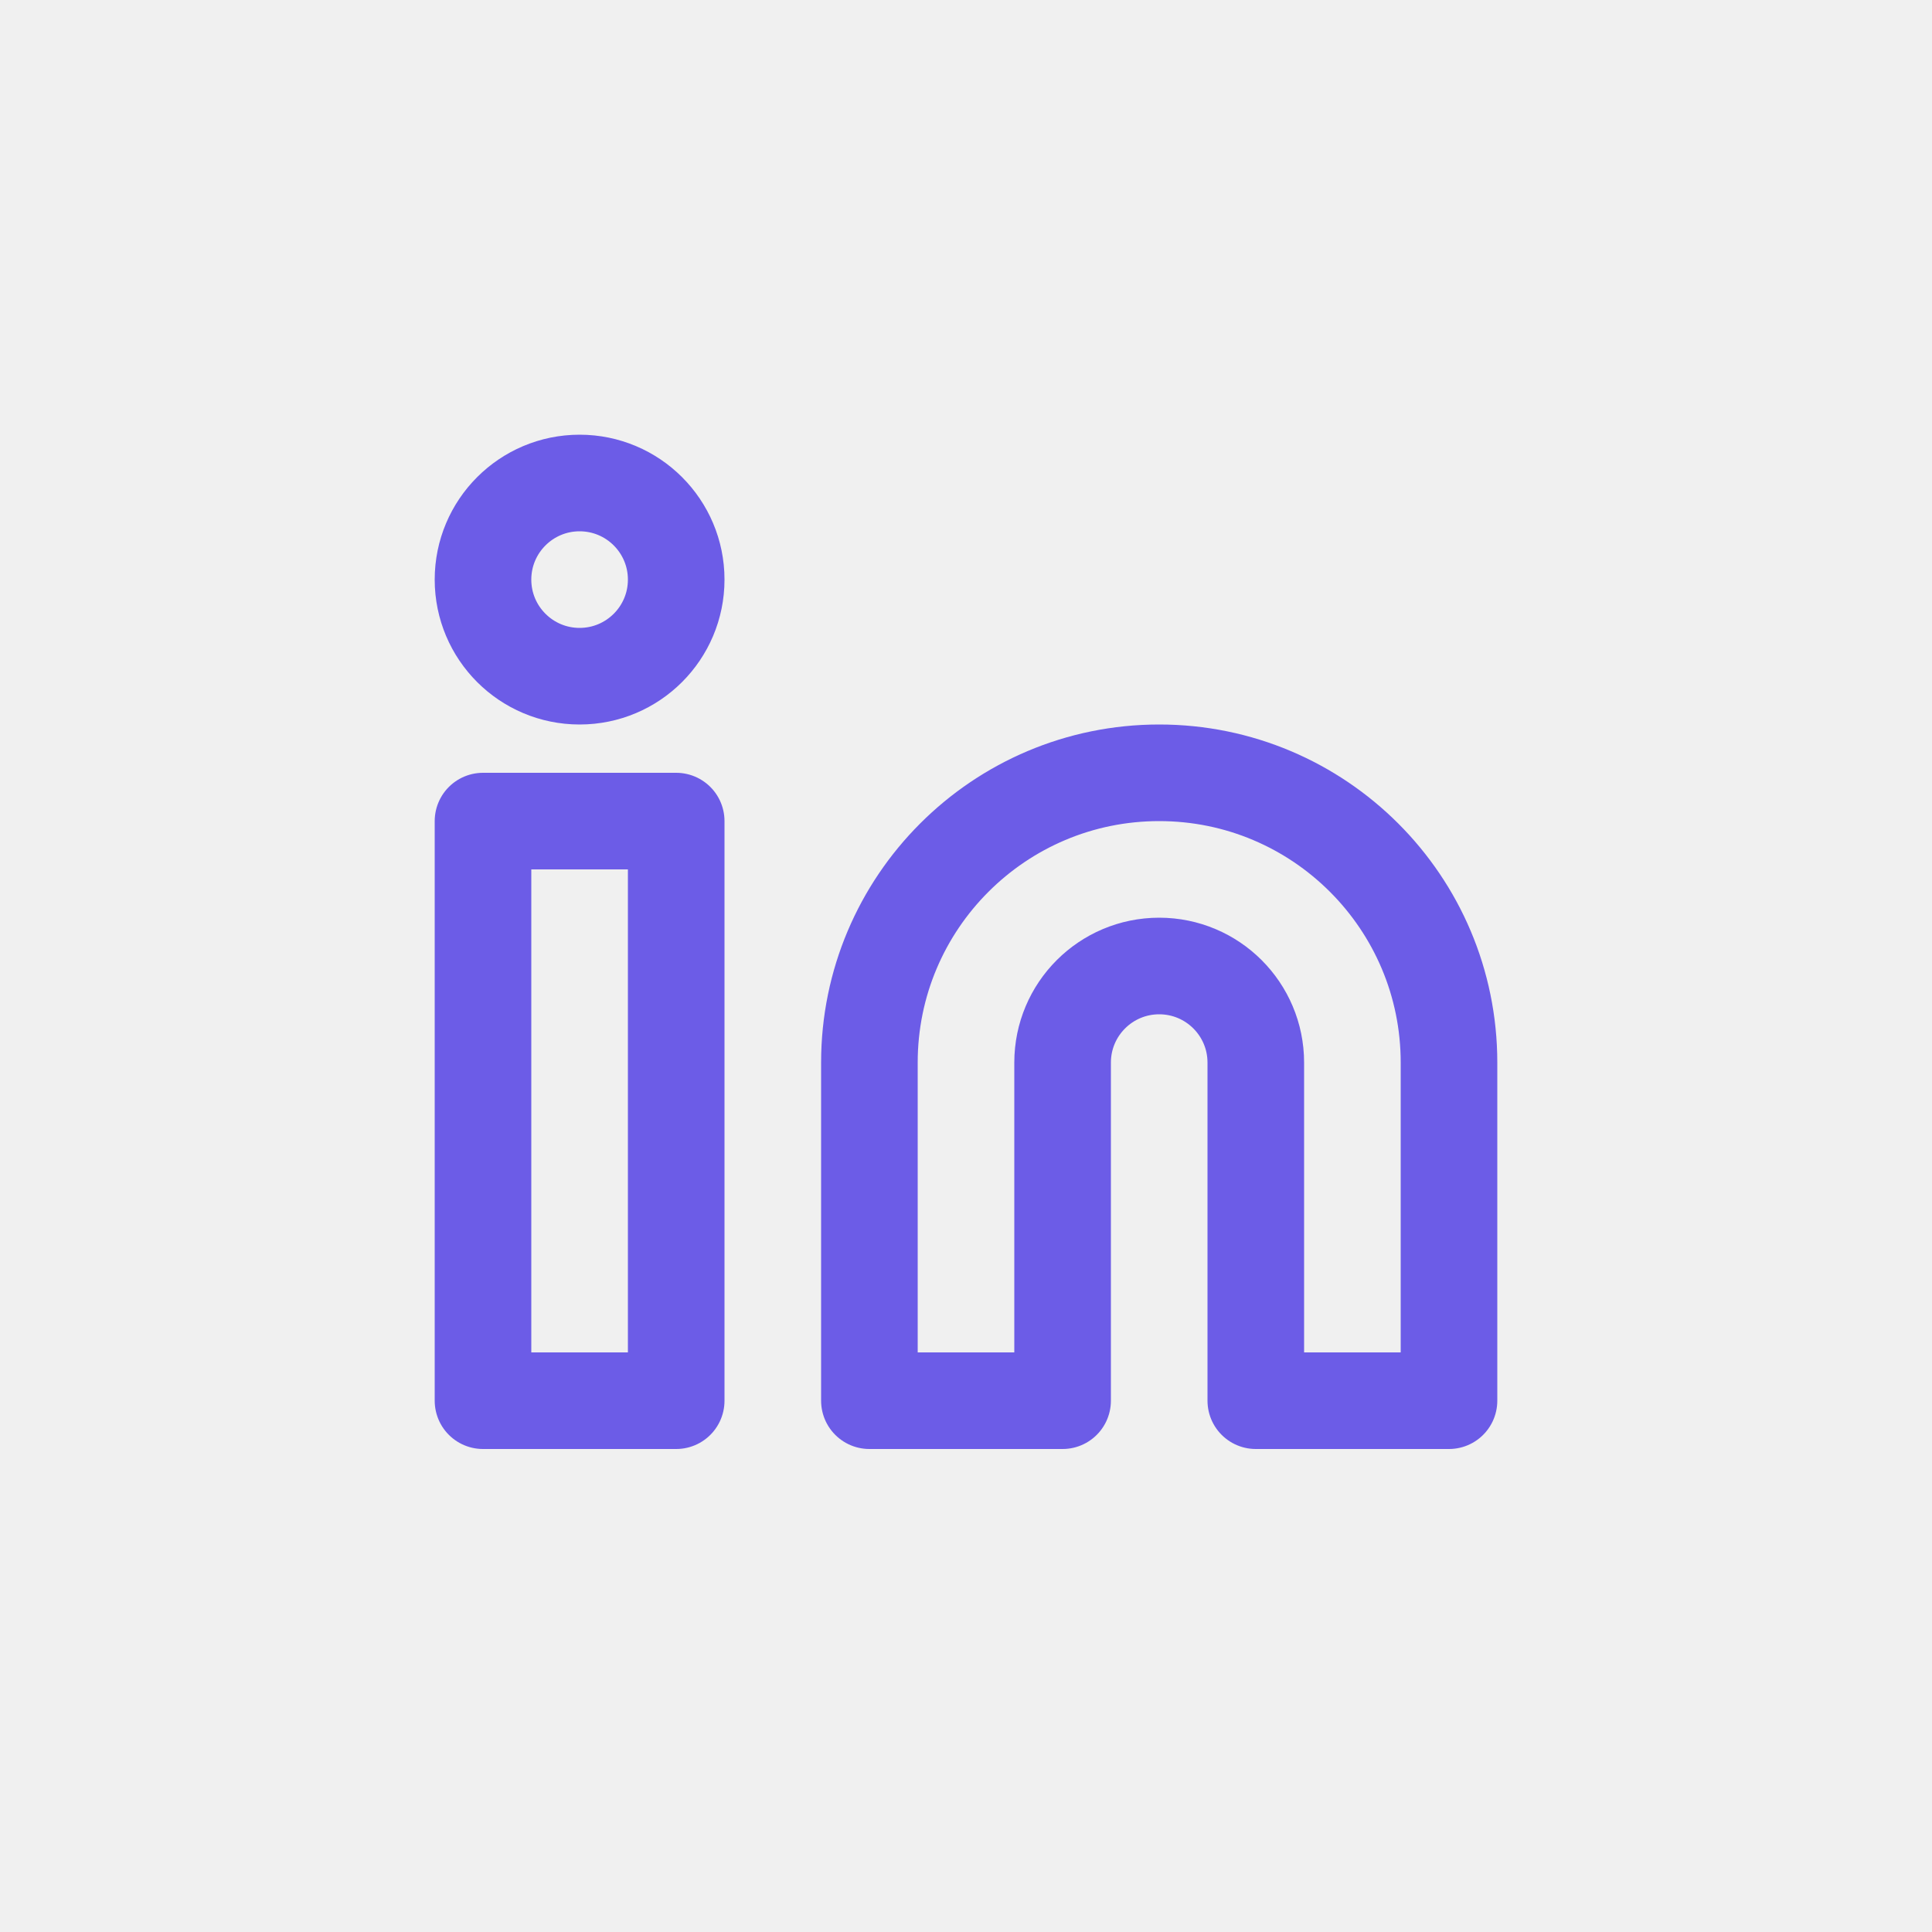
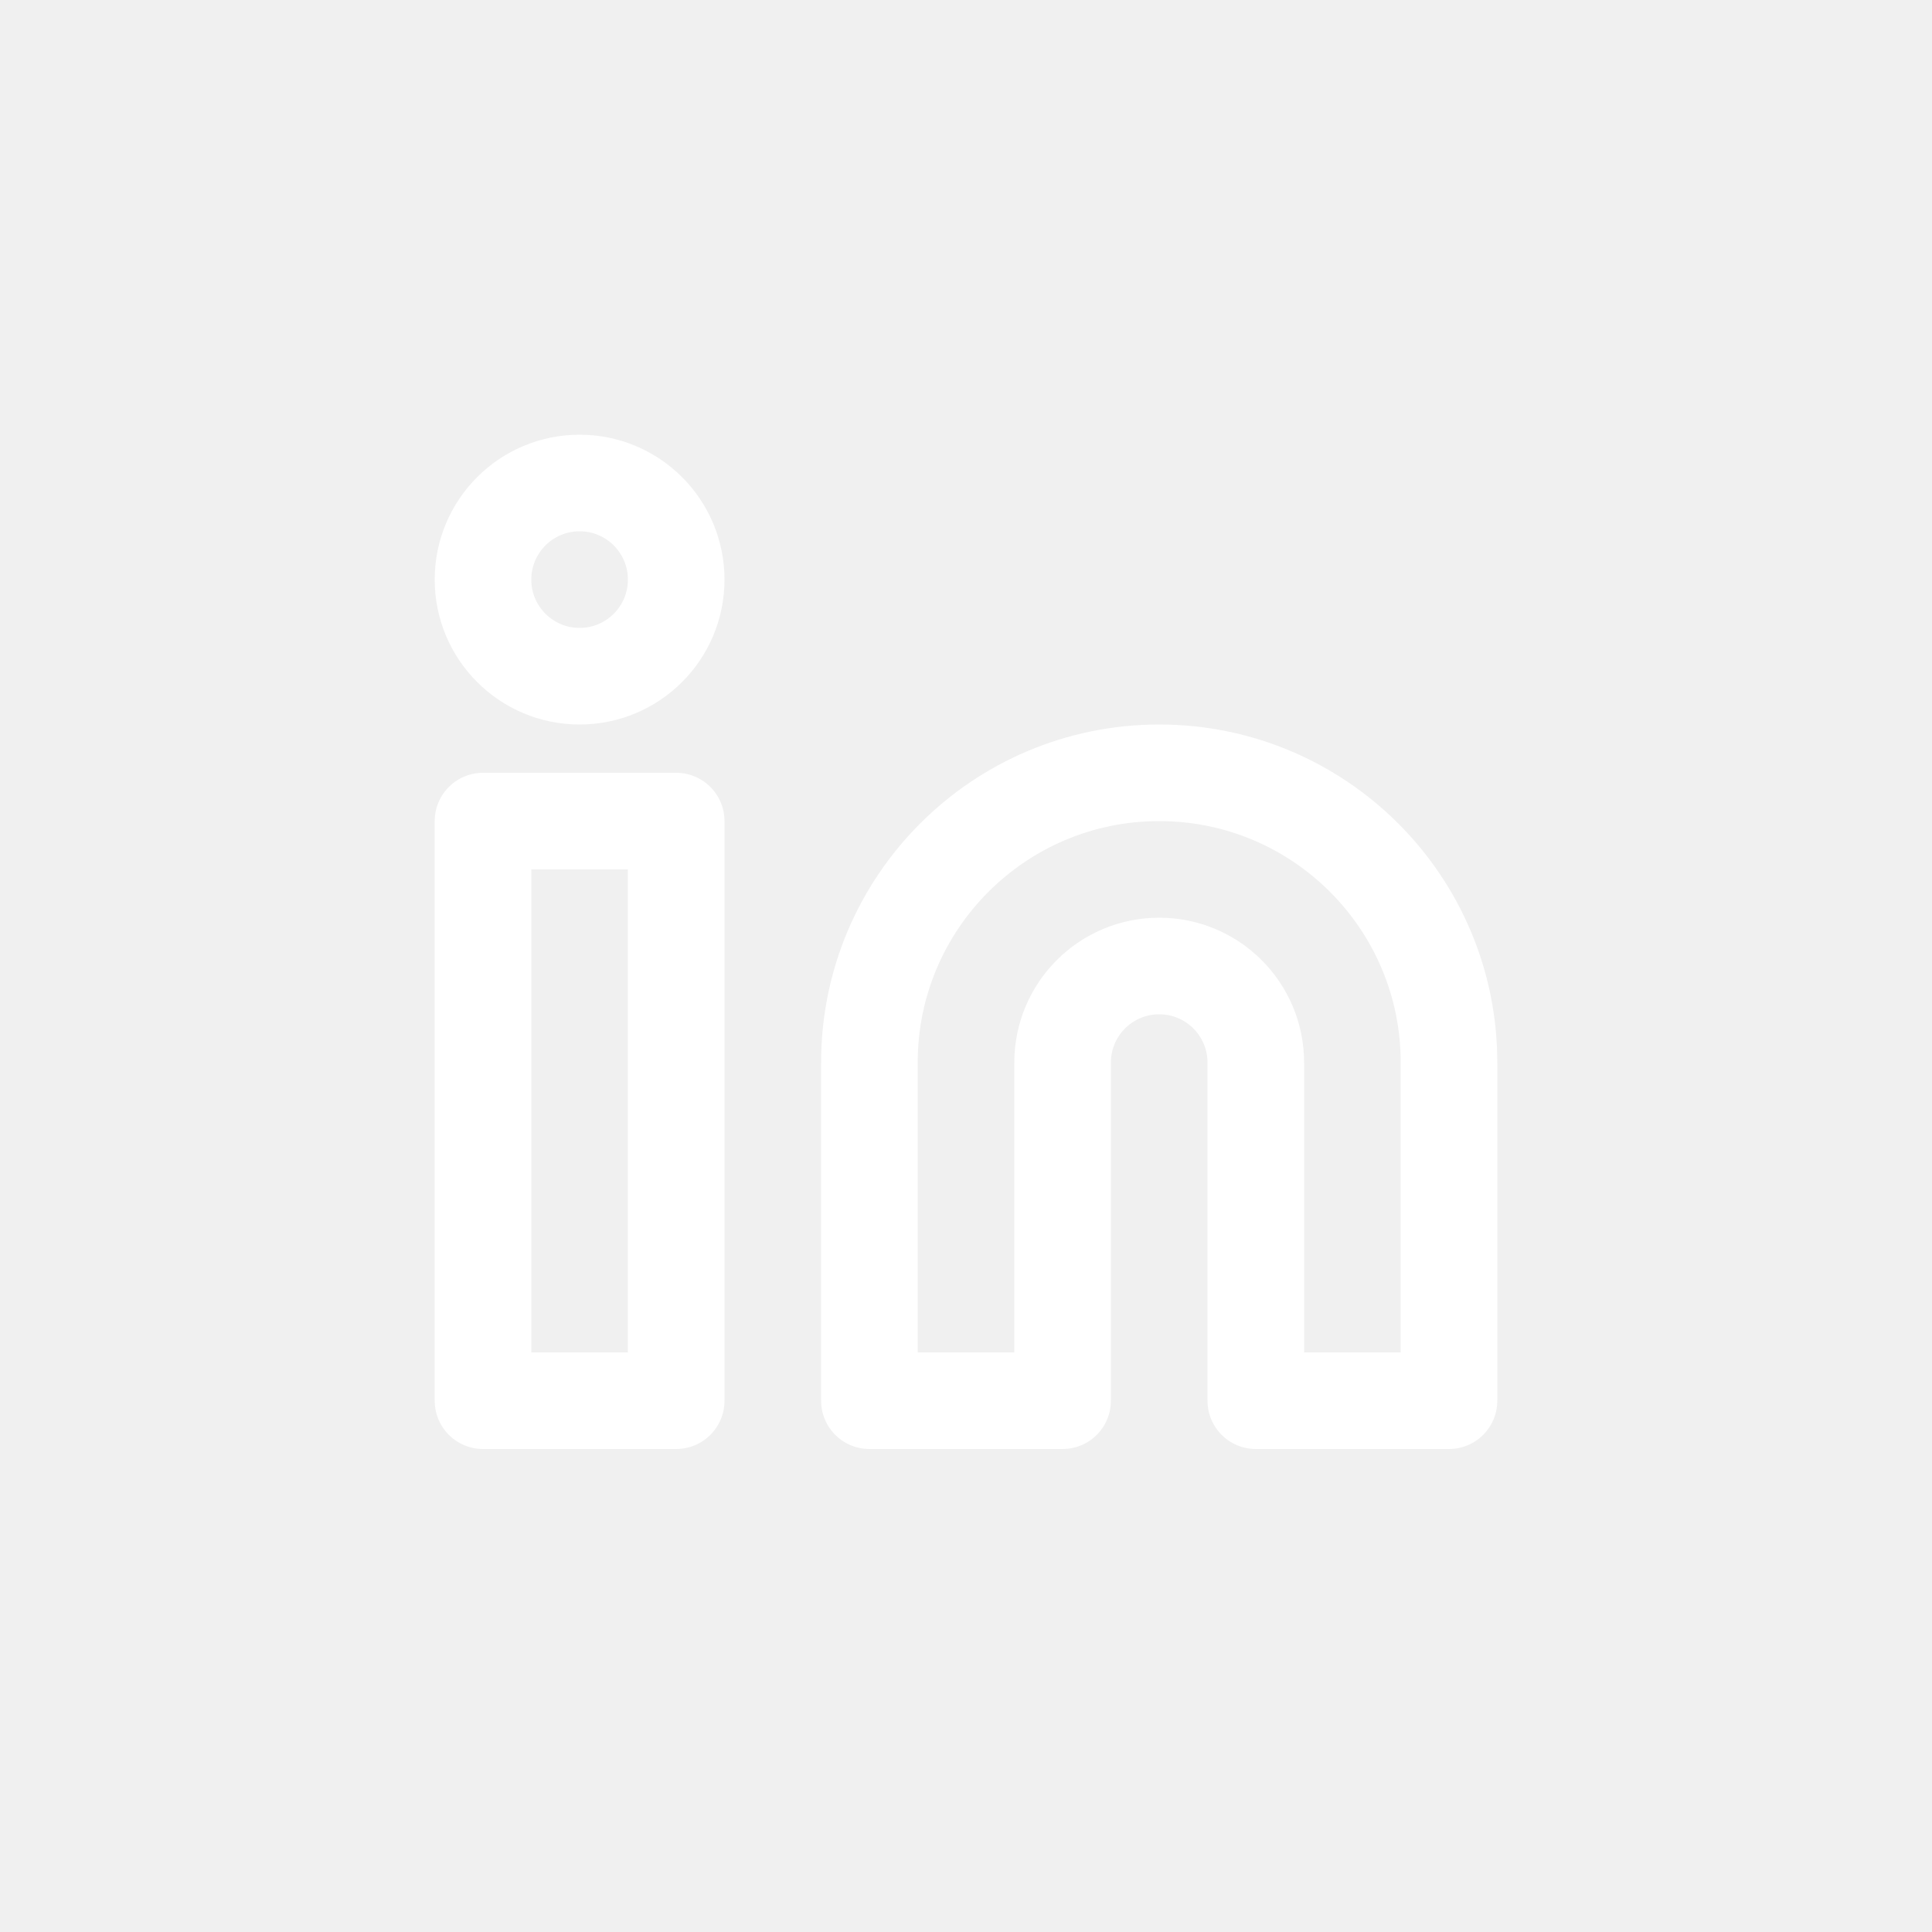
<svg xmlns="http://www.w3.org/2000/svg" width="40" height="40" fill="none">
-   <path d="M24 16a6 6 0 0 1 6 6v7h-4v-7a2 2 0 0 0-4 0v7h-4v-7a6 6 0 0 1 6-6v0zM14 17h-4v12h4V17zM12 14a2 2 0 1 0 0-4 2 2 0 0 0 0 4z" stroke="#6C5CE7" stroke-width="2" stroke-linecap="round" stroke-linejoin="round" />
+   <path d="M24 16a6 6 0 0 1 6 6v7h-4v-7a2 2 0 0 0-4 0v7h-4v-7a6 6 0 0 1 6-6v0zM14 17h-4v12h4V17zM12 14a2 2 0 1 0 0-4 2 2 0 0 0 0 4z" stroke="#ffffff" stroke-width="2" stroke-linecap="round" stroke-linejoin="round" />
</svg>
